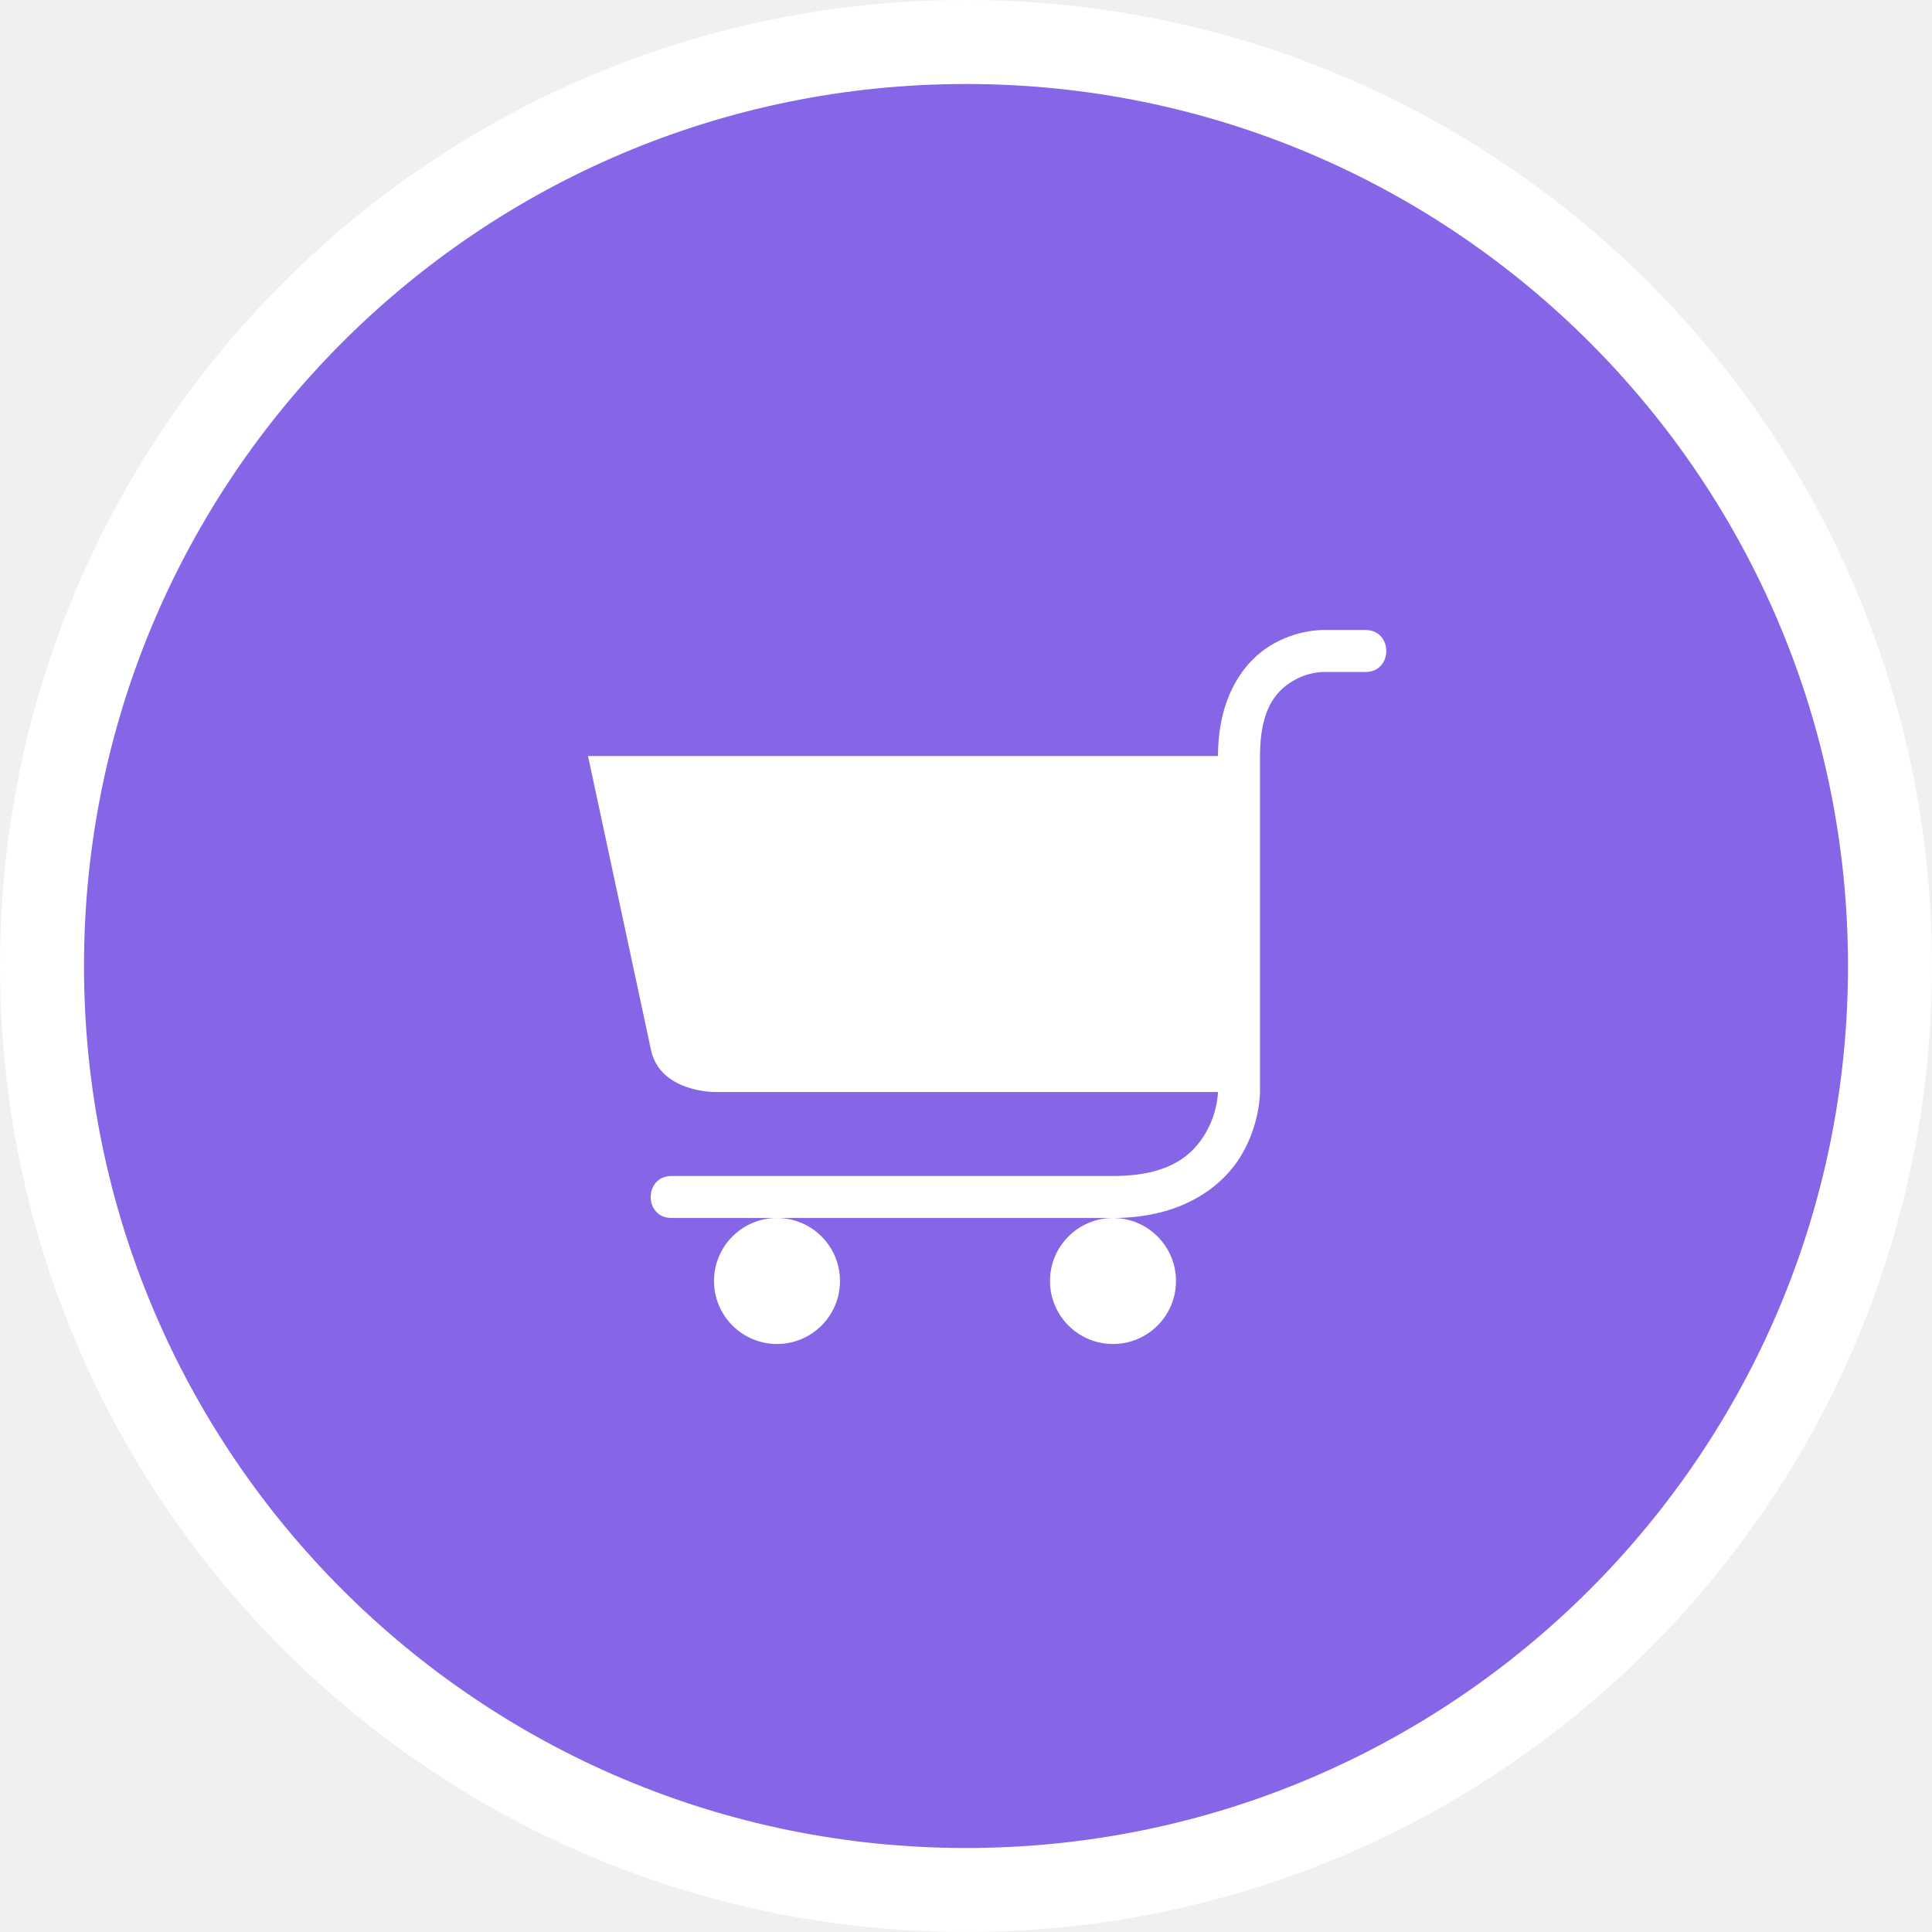
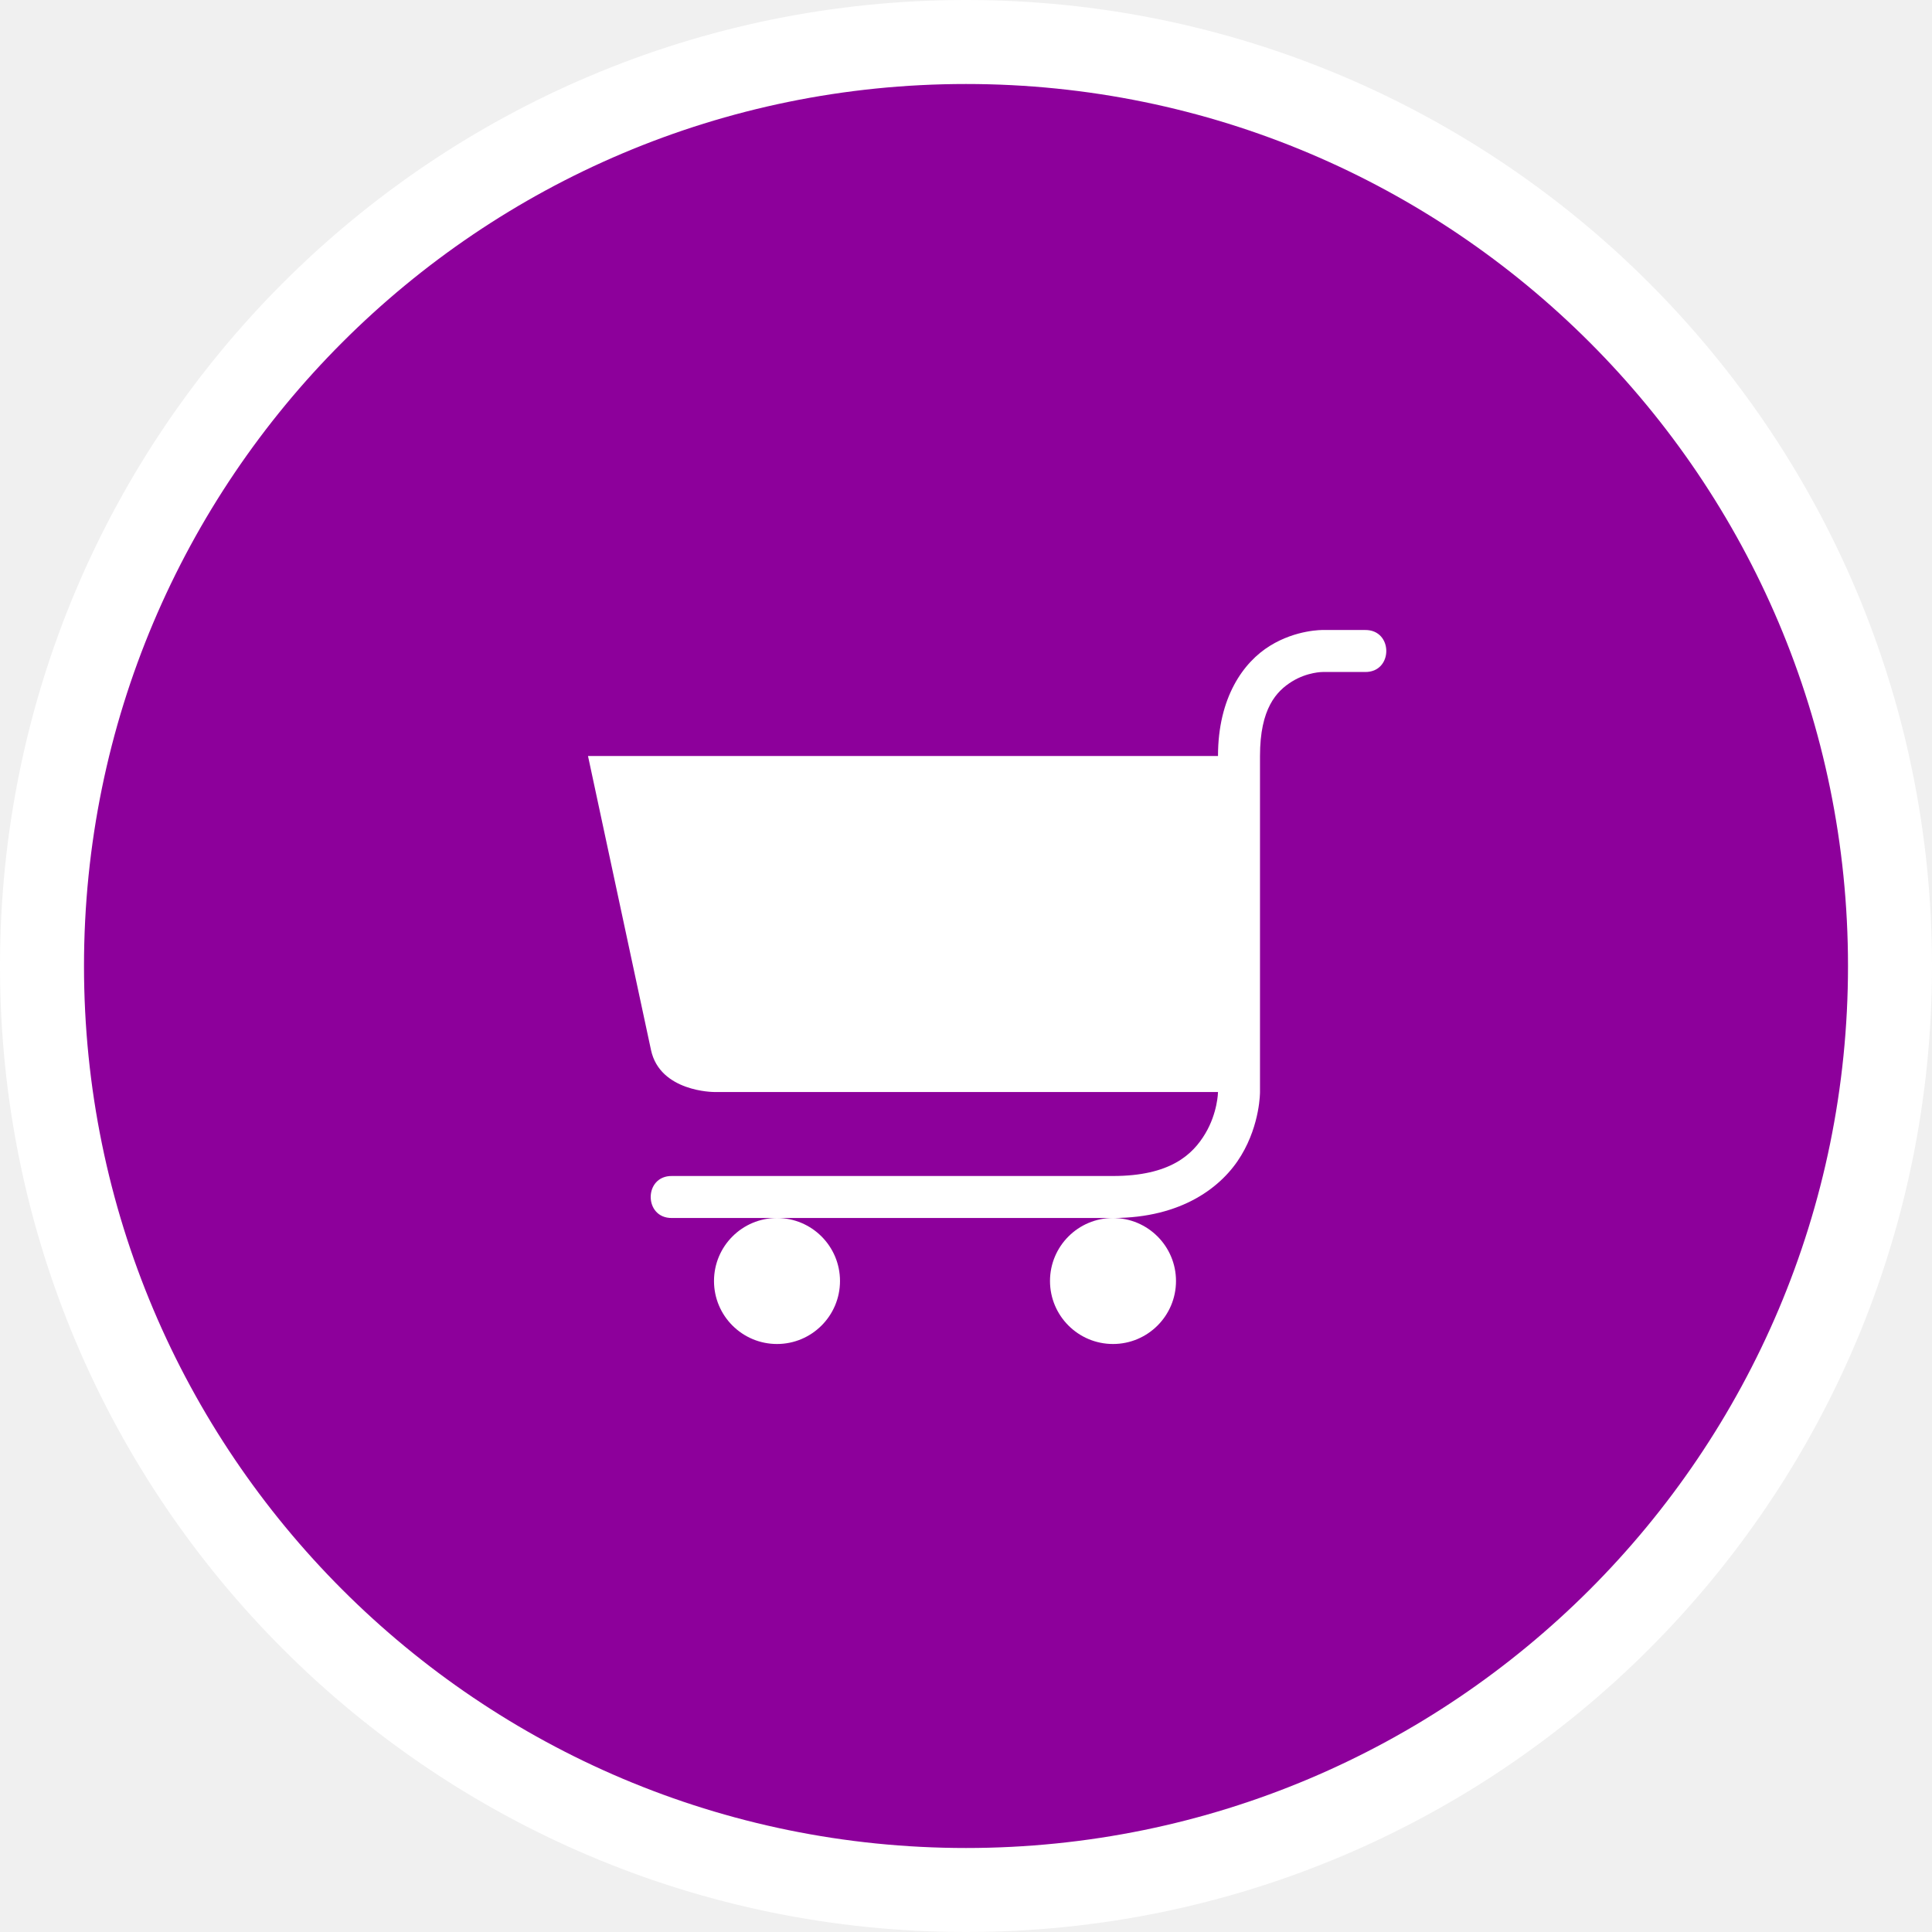
<svg xmlns="http://www.w3.org/2000/svg" viewBox="0 0 23 23" height="23" width="23">
  <rect fill="none" x="0" y="0" width="23" height="23" />
  <rect x="1" y="1" rx="10.5" ry="10.5" width="21" height="21" stroke="#ffffff" style="stroke-linejoin:round;stroke-miterlimit:4;" fill="#ffffff" stroke-width="2" />
-   <rect x="1" y="1" width="21" height="21" rx="10.5" ry="10.5" fill="#8665E7" />
+   <rect x="1" y="1" width="21" height="21" rx="10.5" ry="10.5" fill="#8d009b" />
  <path fill="#ffffff" transform="translate(6 6)" d="M9.75,1.5C9.746,1.5,9.432,1.494,9.119,1.688C8.804,1.882,8.5,2.301,8.5,3H8.254H1l0.75,3.5  C1.857,7,2.5,7,2.5,7h6c0,0-0.003,0.247-0.152,0.496S7.931,8,7.25,8H2C1.662,7.995,1.662,8.505,2,8.5h1.25h4  c0.819,0,1.302-0.37,1.527-0.746C9.003,7.378,9,7,9,7V3c0-0.567,0.196-0.772,0.381-0.887  C9.566,1.999,9.746,2,9.746,2C9.747,2,9.749,2,9.75,2h0.5c0.338,0.005,0.338-0.505,0-0.5H9.754H9.75z M7.25,8.5  C6.836,8.5,6.5,8.836,6.5,9.25S6.836,10,7.25,10S8,9.664,8,9.25S7.664,8.5,7.25,8.5z M3.25,8.5C2.836,8.5,2.5,8.836,2.5,9.25  S2.836,10,3.25,10S4,9.664,4,9.25S3.664,8.5,3.25,8.5z" />
</svg>
